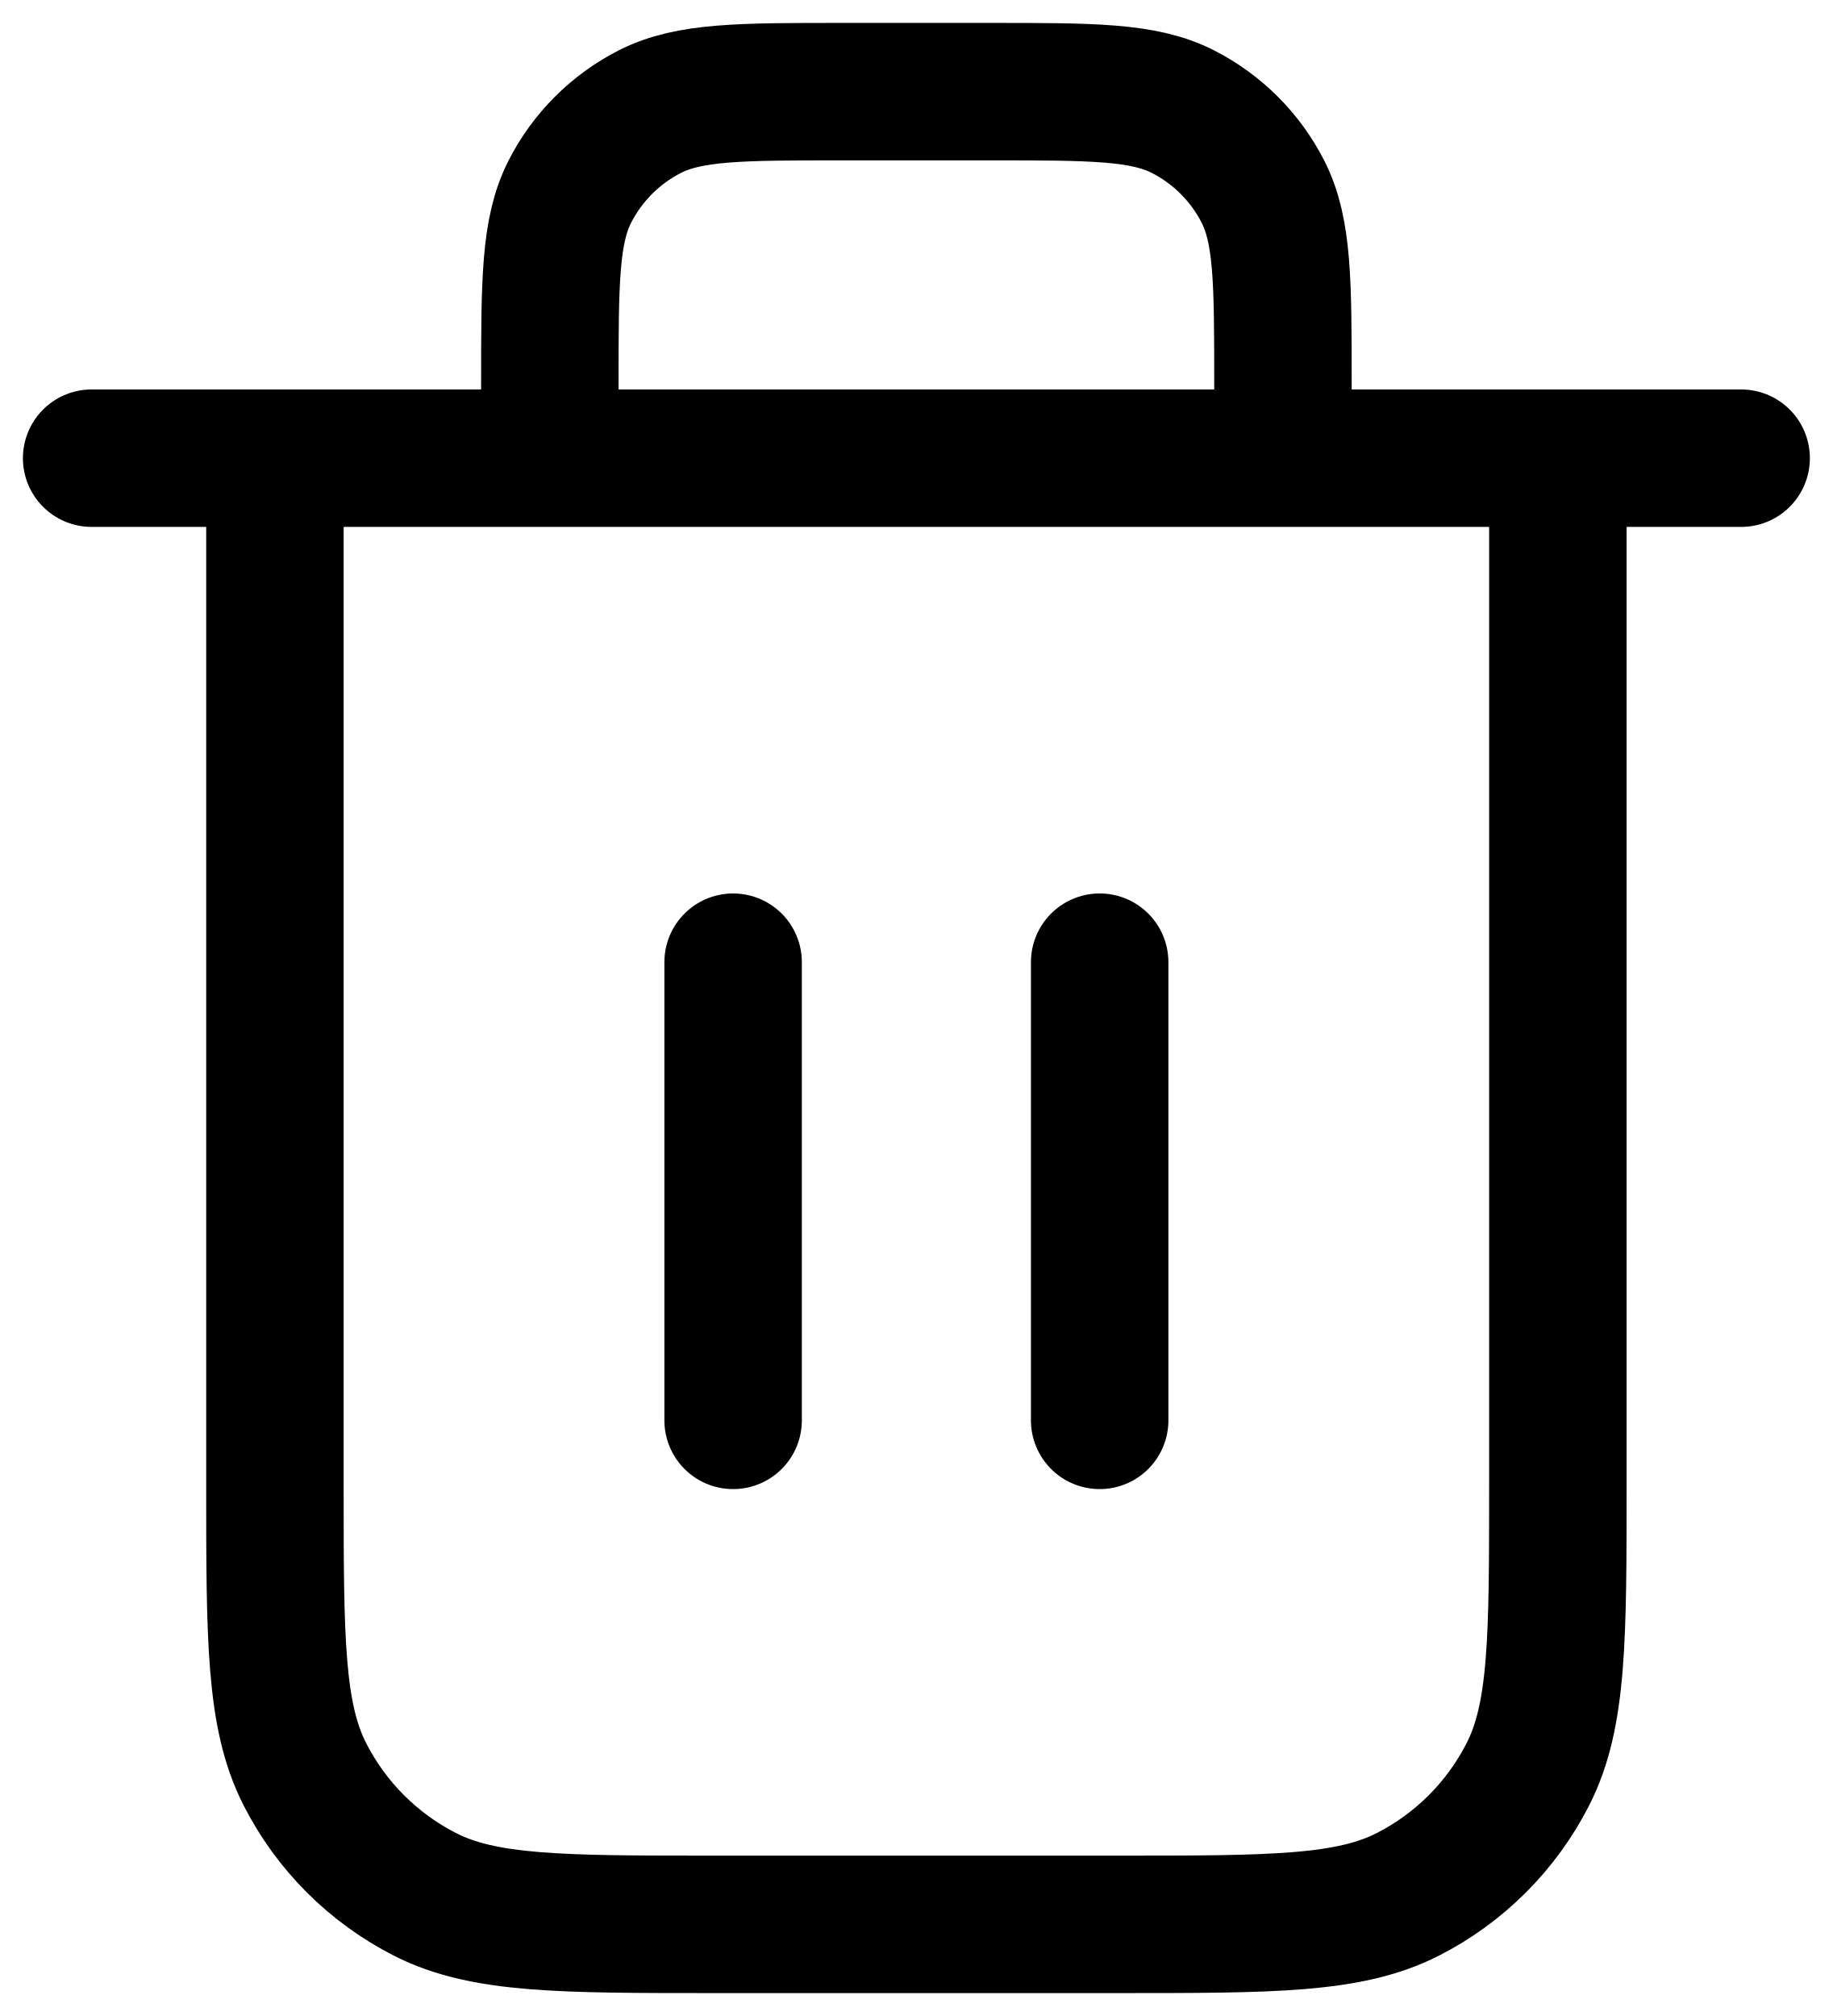
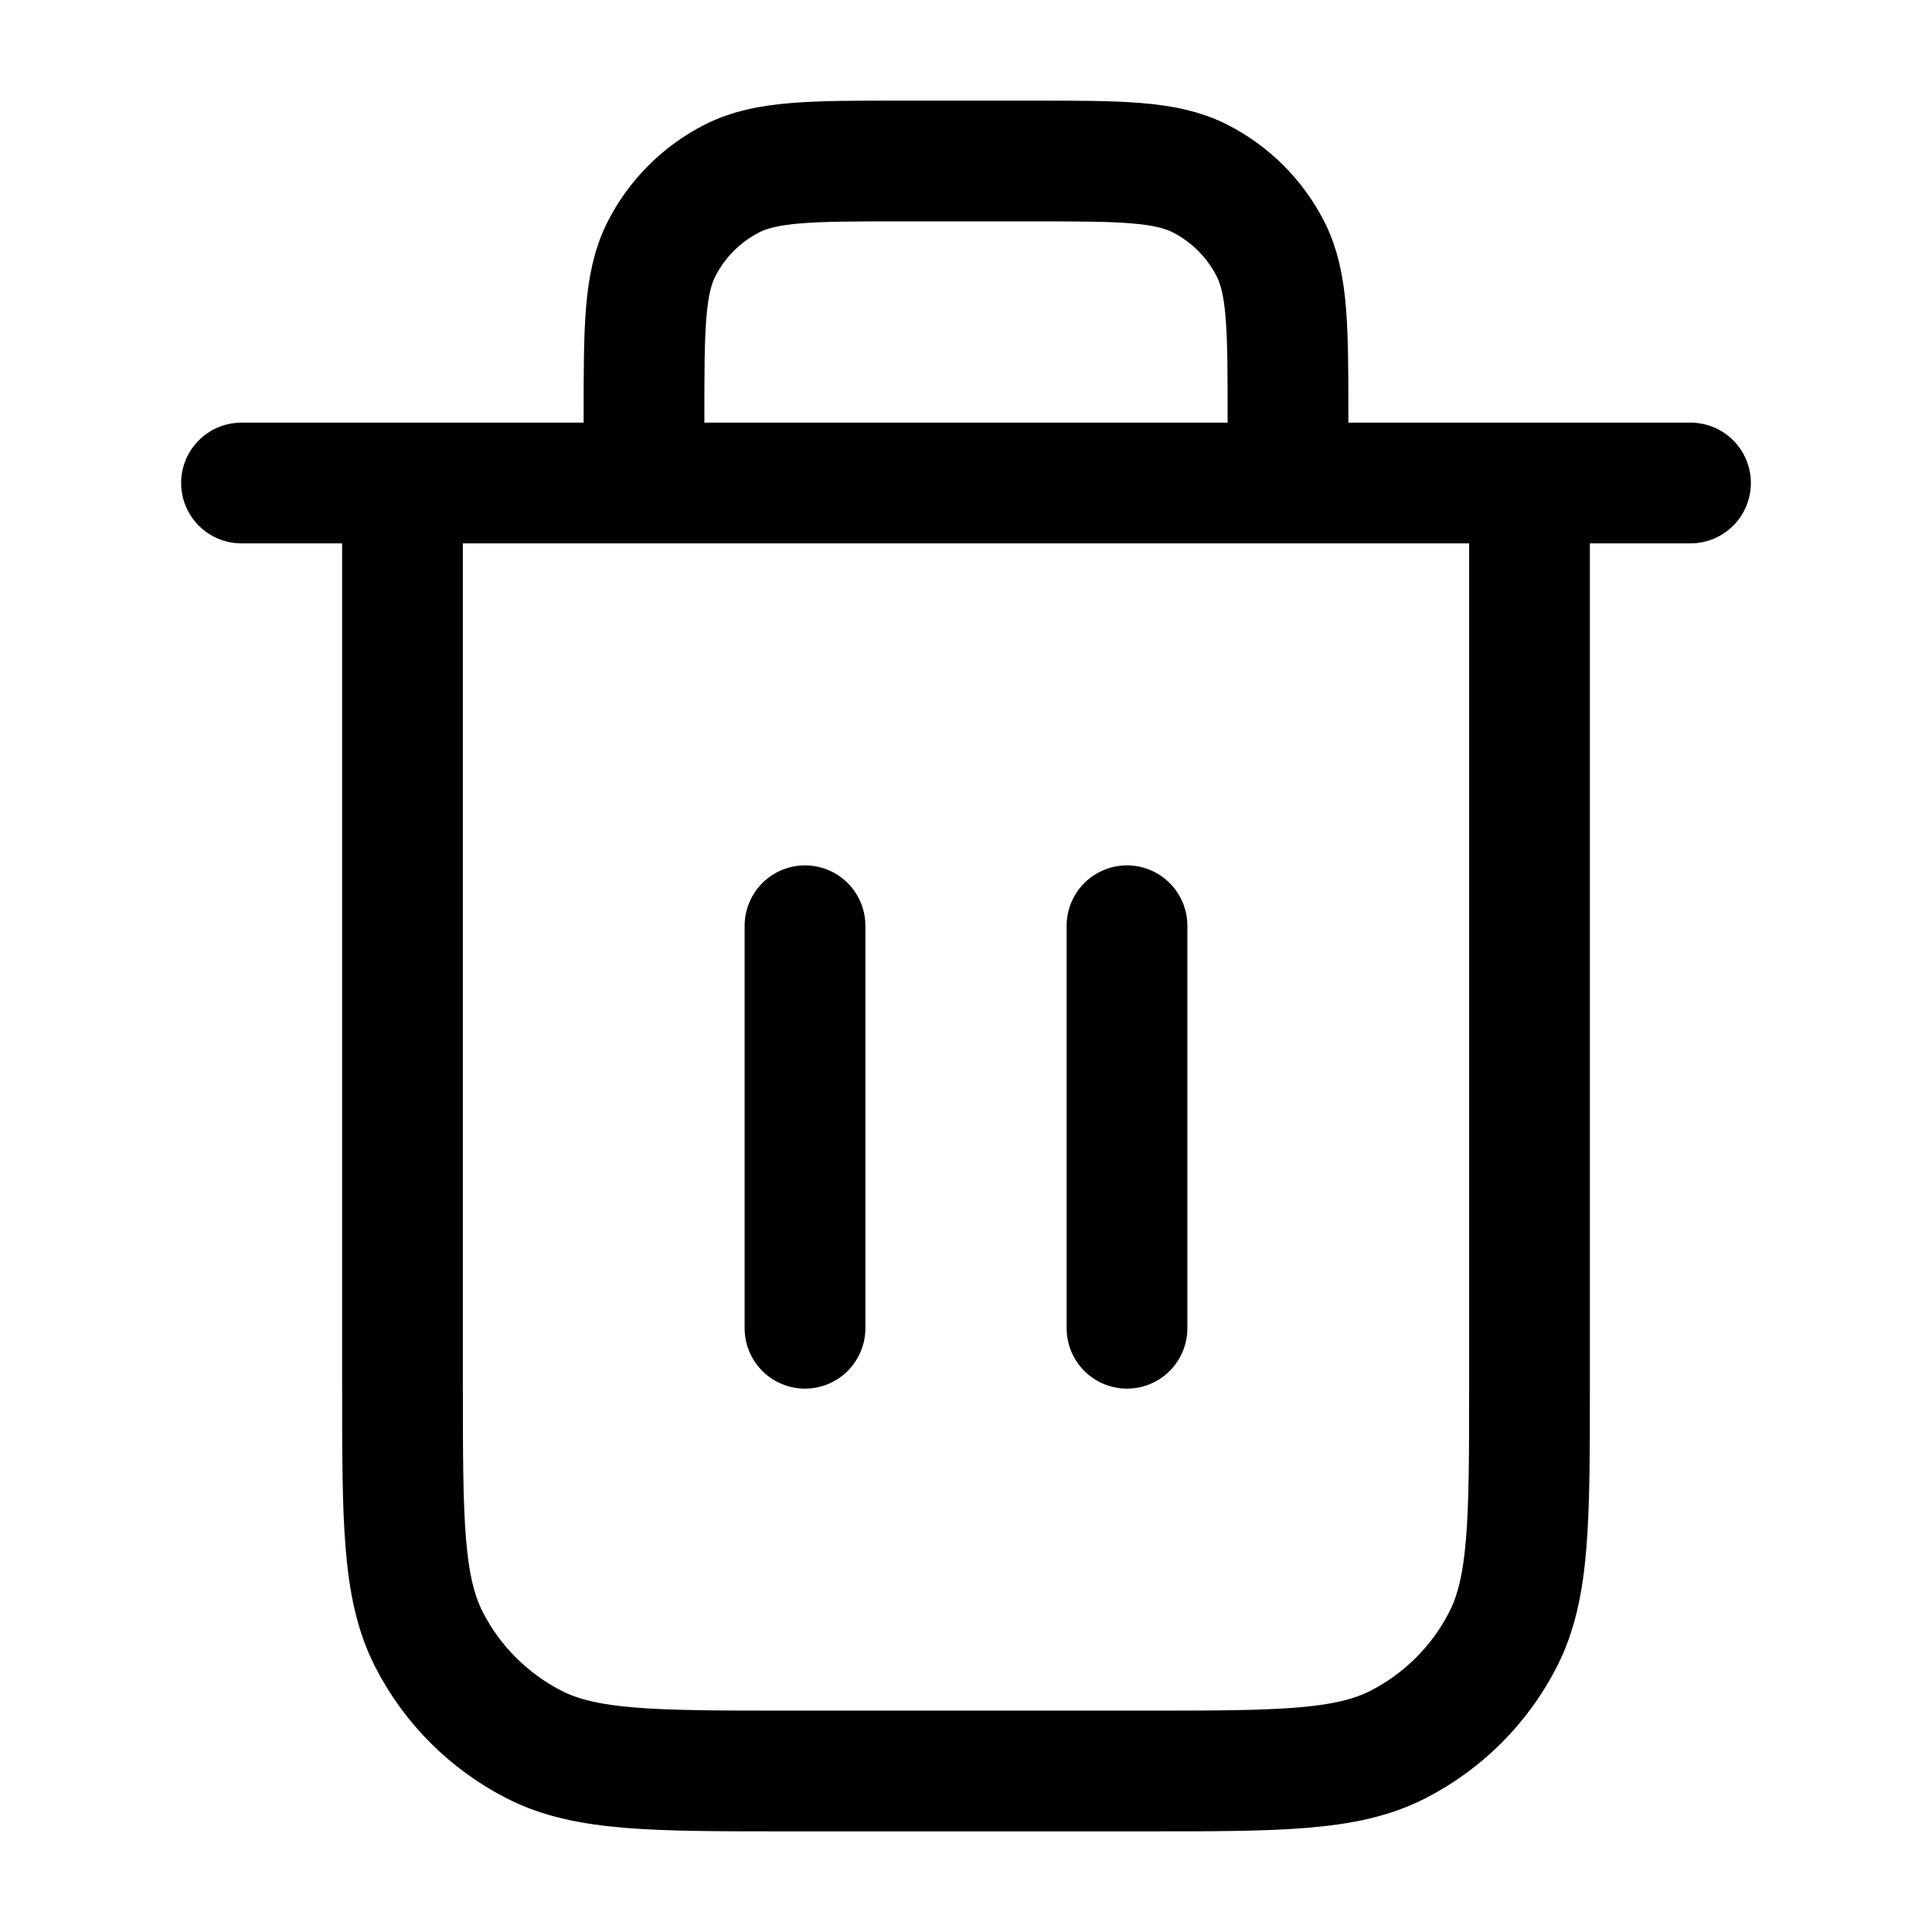
- <svg xmlns="http://www.w3.org/2000/svg" fill="none" viewBox="0 0 20 22" stroke-width="1.5" stroke="currentColor" aria-hidden="true">
-   <path stroke-linecap="round" stroke-linejoin="round" d="M14 5v-.8c0-1.12 0-1.68-.218-2.108a2 2 0 0 0-.874-.874C12.48 1 11.92 1 10.8 1H9.2c-1.12 0-1.68 0-2.108.218a2 2 0 0 0-.874.874C6 2.52 6 3.08 6 4.2V5m2 5.5v5m4-5v5M1 5h18m-2 0v11.2c0 1.68 0 2.52-.327 3.162a3 3 0 0 1-1.311 1.311C14.72 21 13.88 21 12.2 21H7.8c-1.68 0-2.52 0-3.162-.327a3 3 0 0 1-1.311-1.311C3 18.72 3 17.88 3 16.2V5" />
+ <svg xmlns="http://www.w3.org/2000/svg" fill="none" viewBox="0 0 24 24" stroke-width="1.5" stroke="currentColor" aria-hidden="true">
+   <path stroke-linecap="round" stroke-linejoin="round" d="M16 6v-.8c0-1.12 0-1.68-.218-2.108a2 2 0 0 0-.874-.874C14.48 2 13.92 2 12.8 2h-1.6c-1.12 0-1.68 0-2.108.218a2 2 0 0 0-.874.874C8 3.52 8 4.08 8 5.2V6m2 5.5v5m4-5v5M3 6h18m-2 0v11.2c0 1.68 0 2.52-.327 3.162a3 3 0 0 1-1.311 1.311C16.72 22 15.88 22 14.2 22H9.8c-1.68 0-2.52 0-3.162-.327a3 3 0 0 1-1.311-1.311C5 19.72 5 18.88 5 17.2V6" />
</svg>
